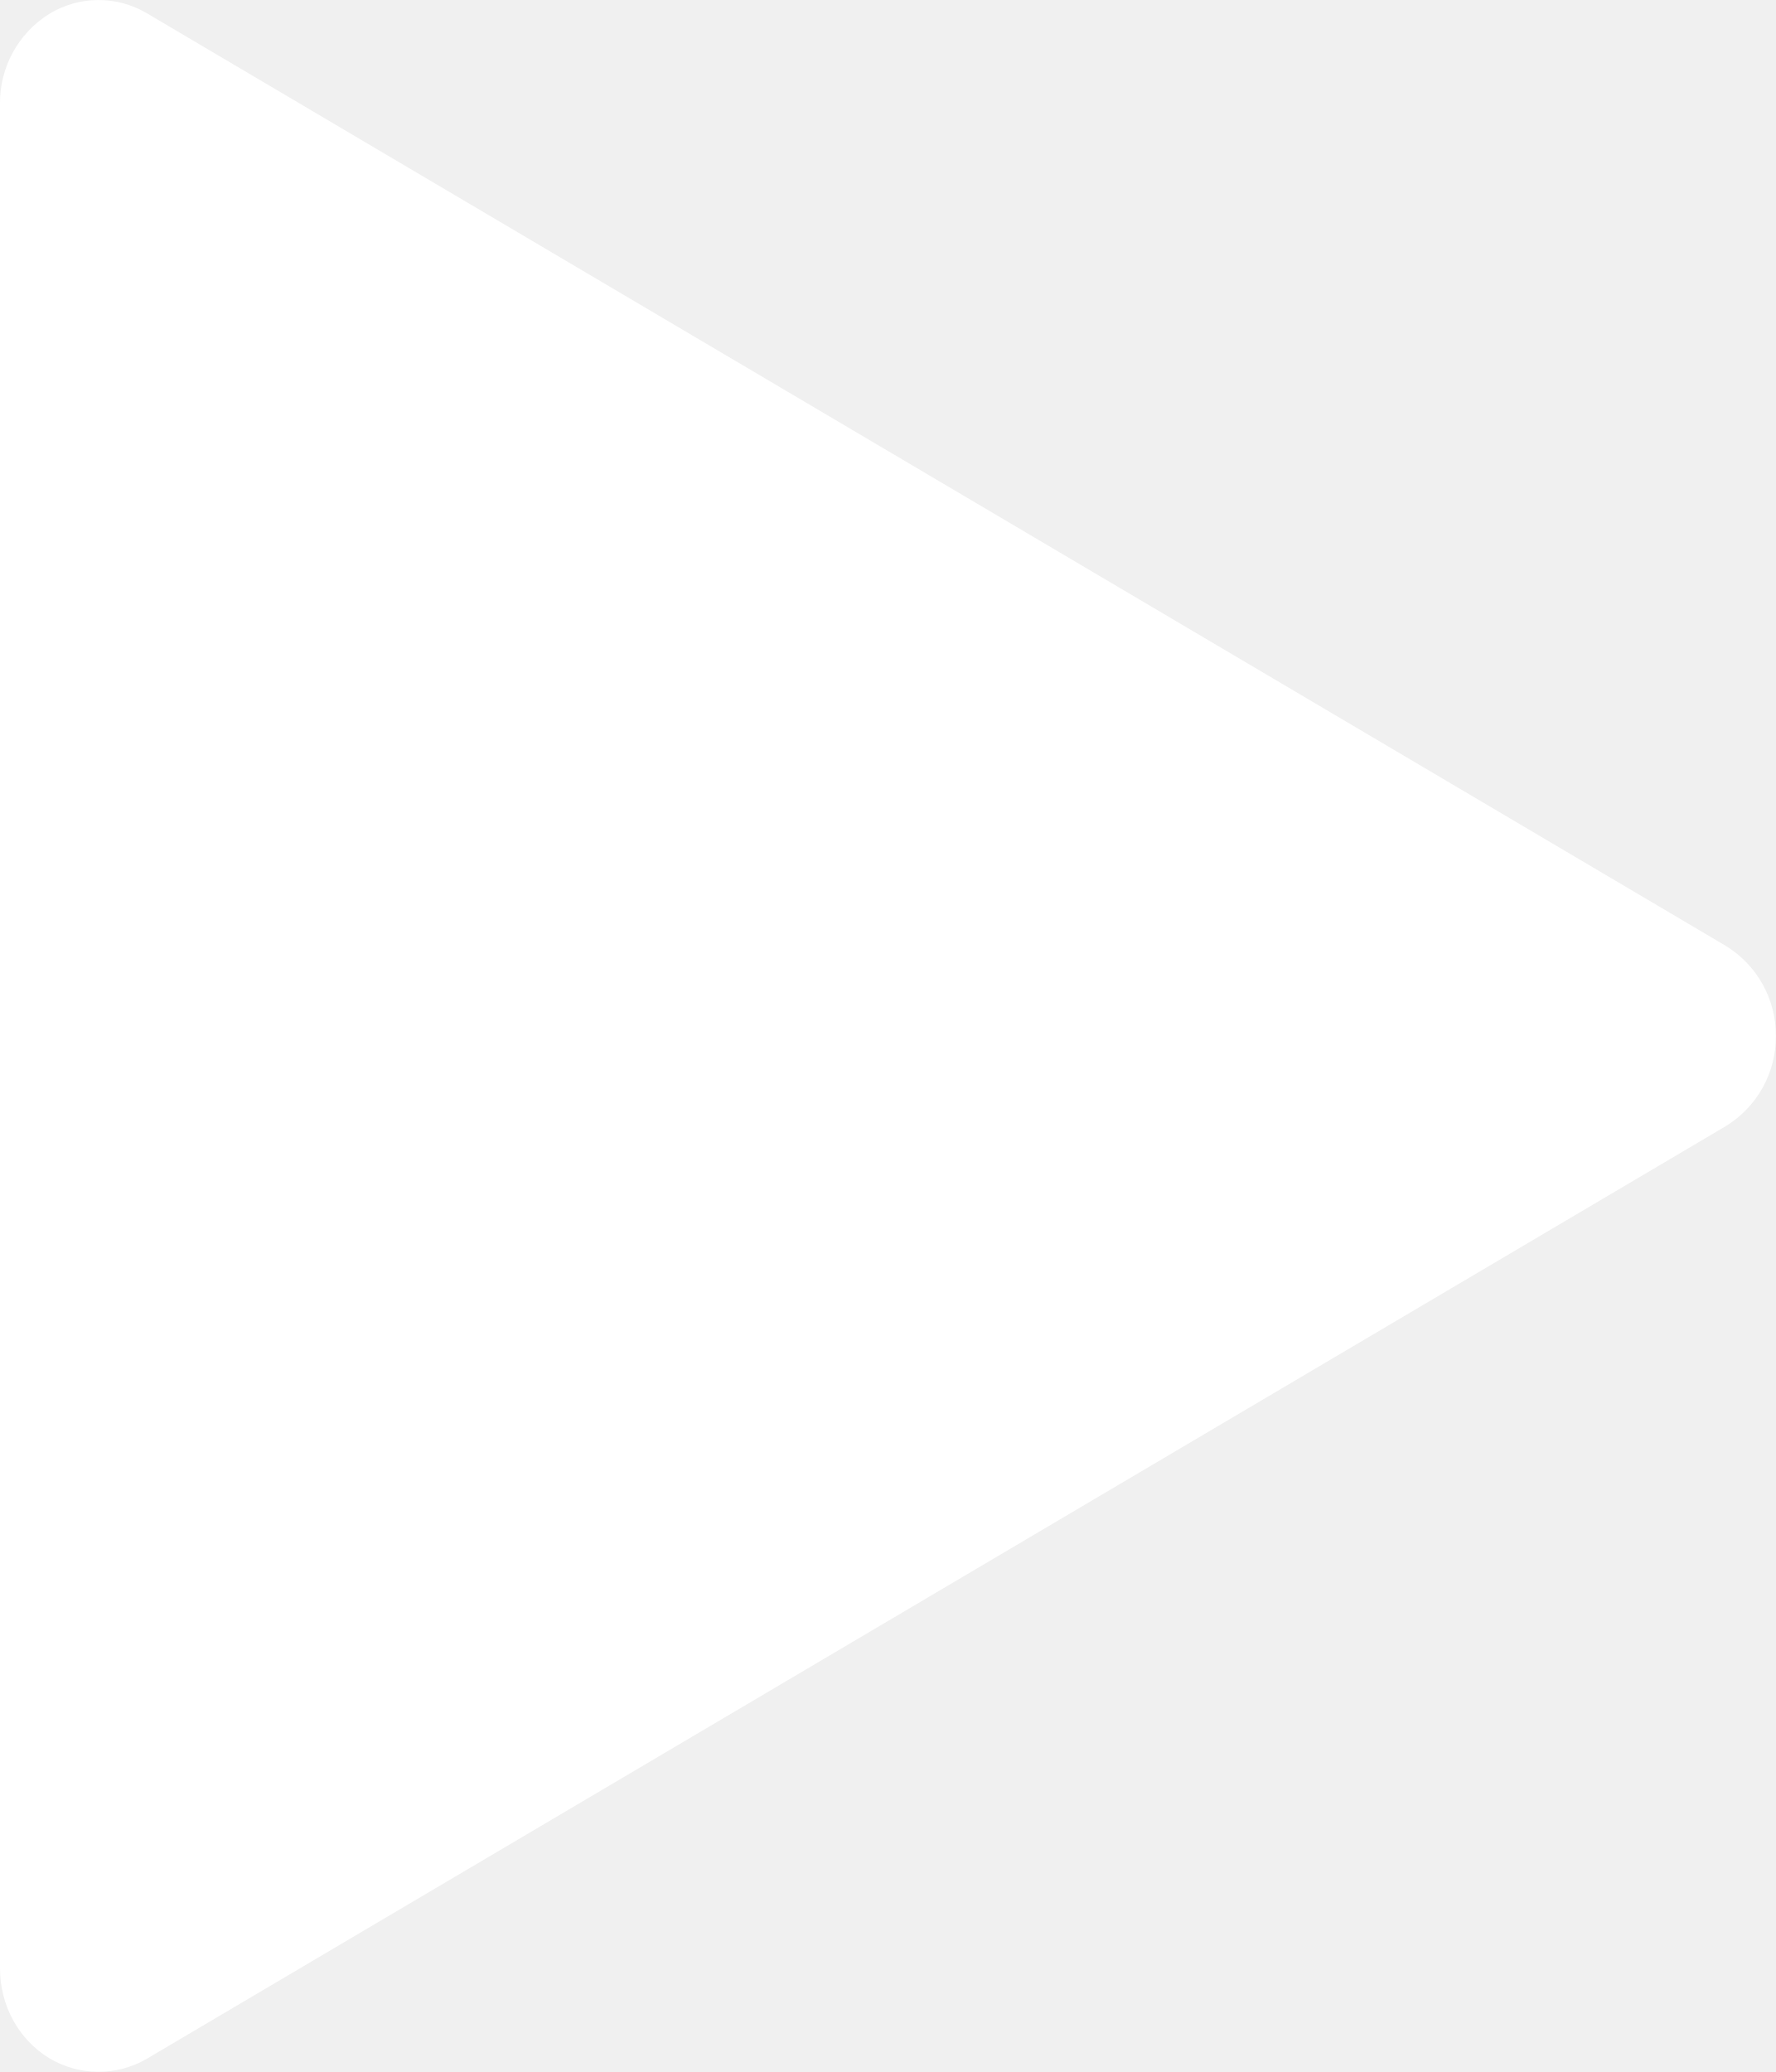
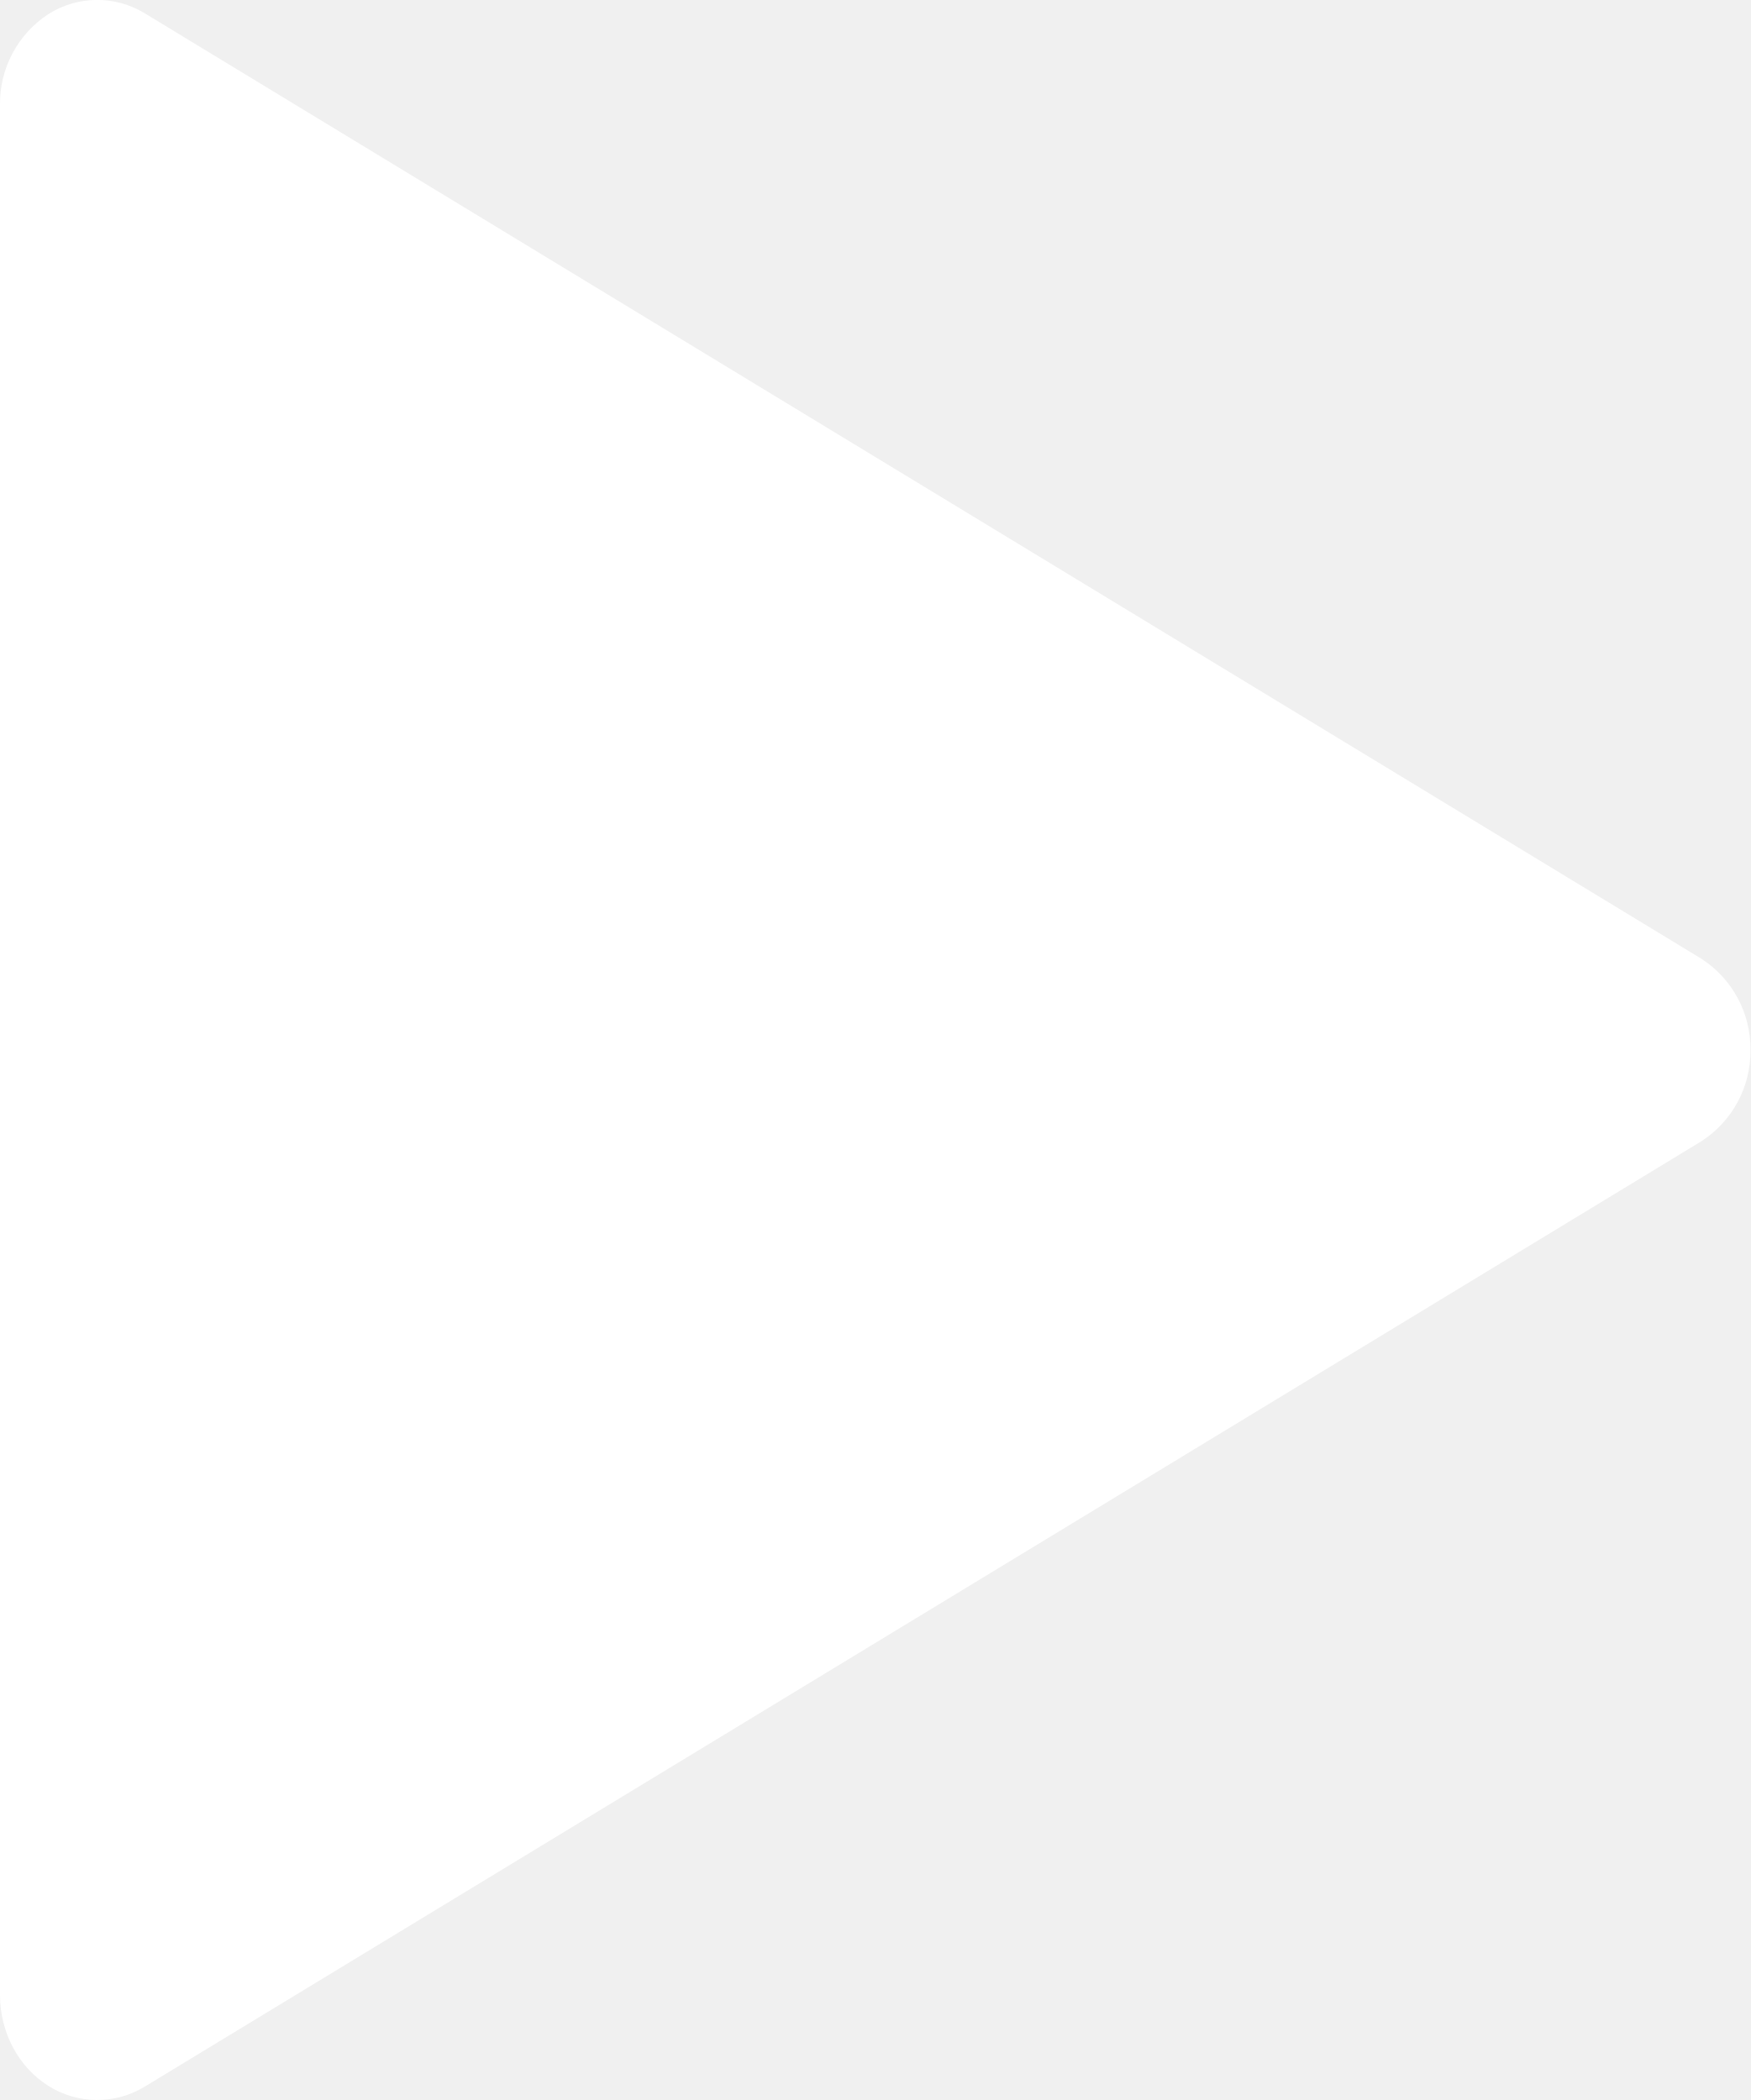
- <svg xmlns="http://www.w3.org/2000/svg" width="12" height="14" fill="none">
-   <path d="M11.66 6.39L.993.09a.64.64 0 00-.662.005A.707.707 0 000 .7v12.6c0 .25.125.479.33.605a.648.648 0 00.663.005l10.667-6.3A.709.709 0 0012 7a.709.709 0 00-.34-.61z" fill="#fff" />
+ <svg xmlns="http://www.w3.org/2000/svg" width="15" height="18" fill="none">
+   <path d="M14.575 8.215L1.242.115a.781.781 0 00-.829.007A.915.915 0 000 .9v16.2c0 .32.157.616.413.778a.783.783 0 00.828.007l13.334-8.1A.917.917 0 0015 9a.917.917 0 00-.425-.785z" fill="#fff" />
</svg>
